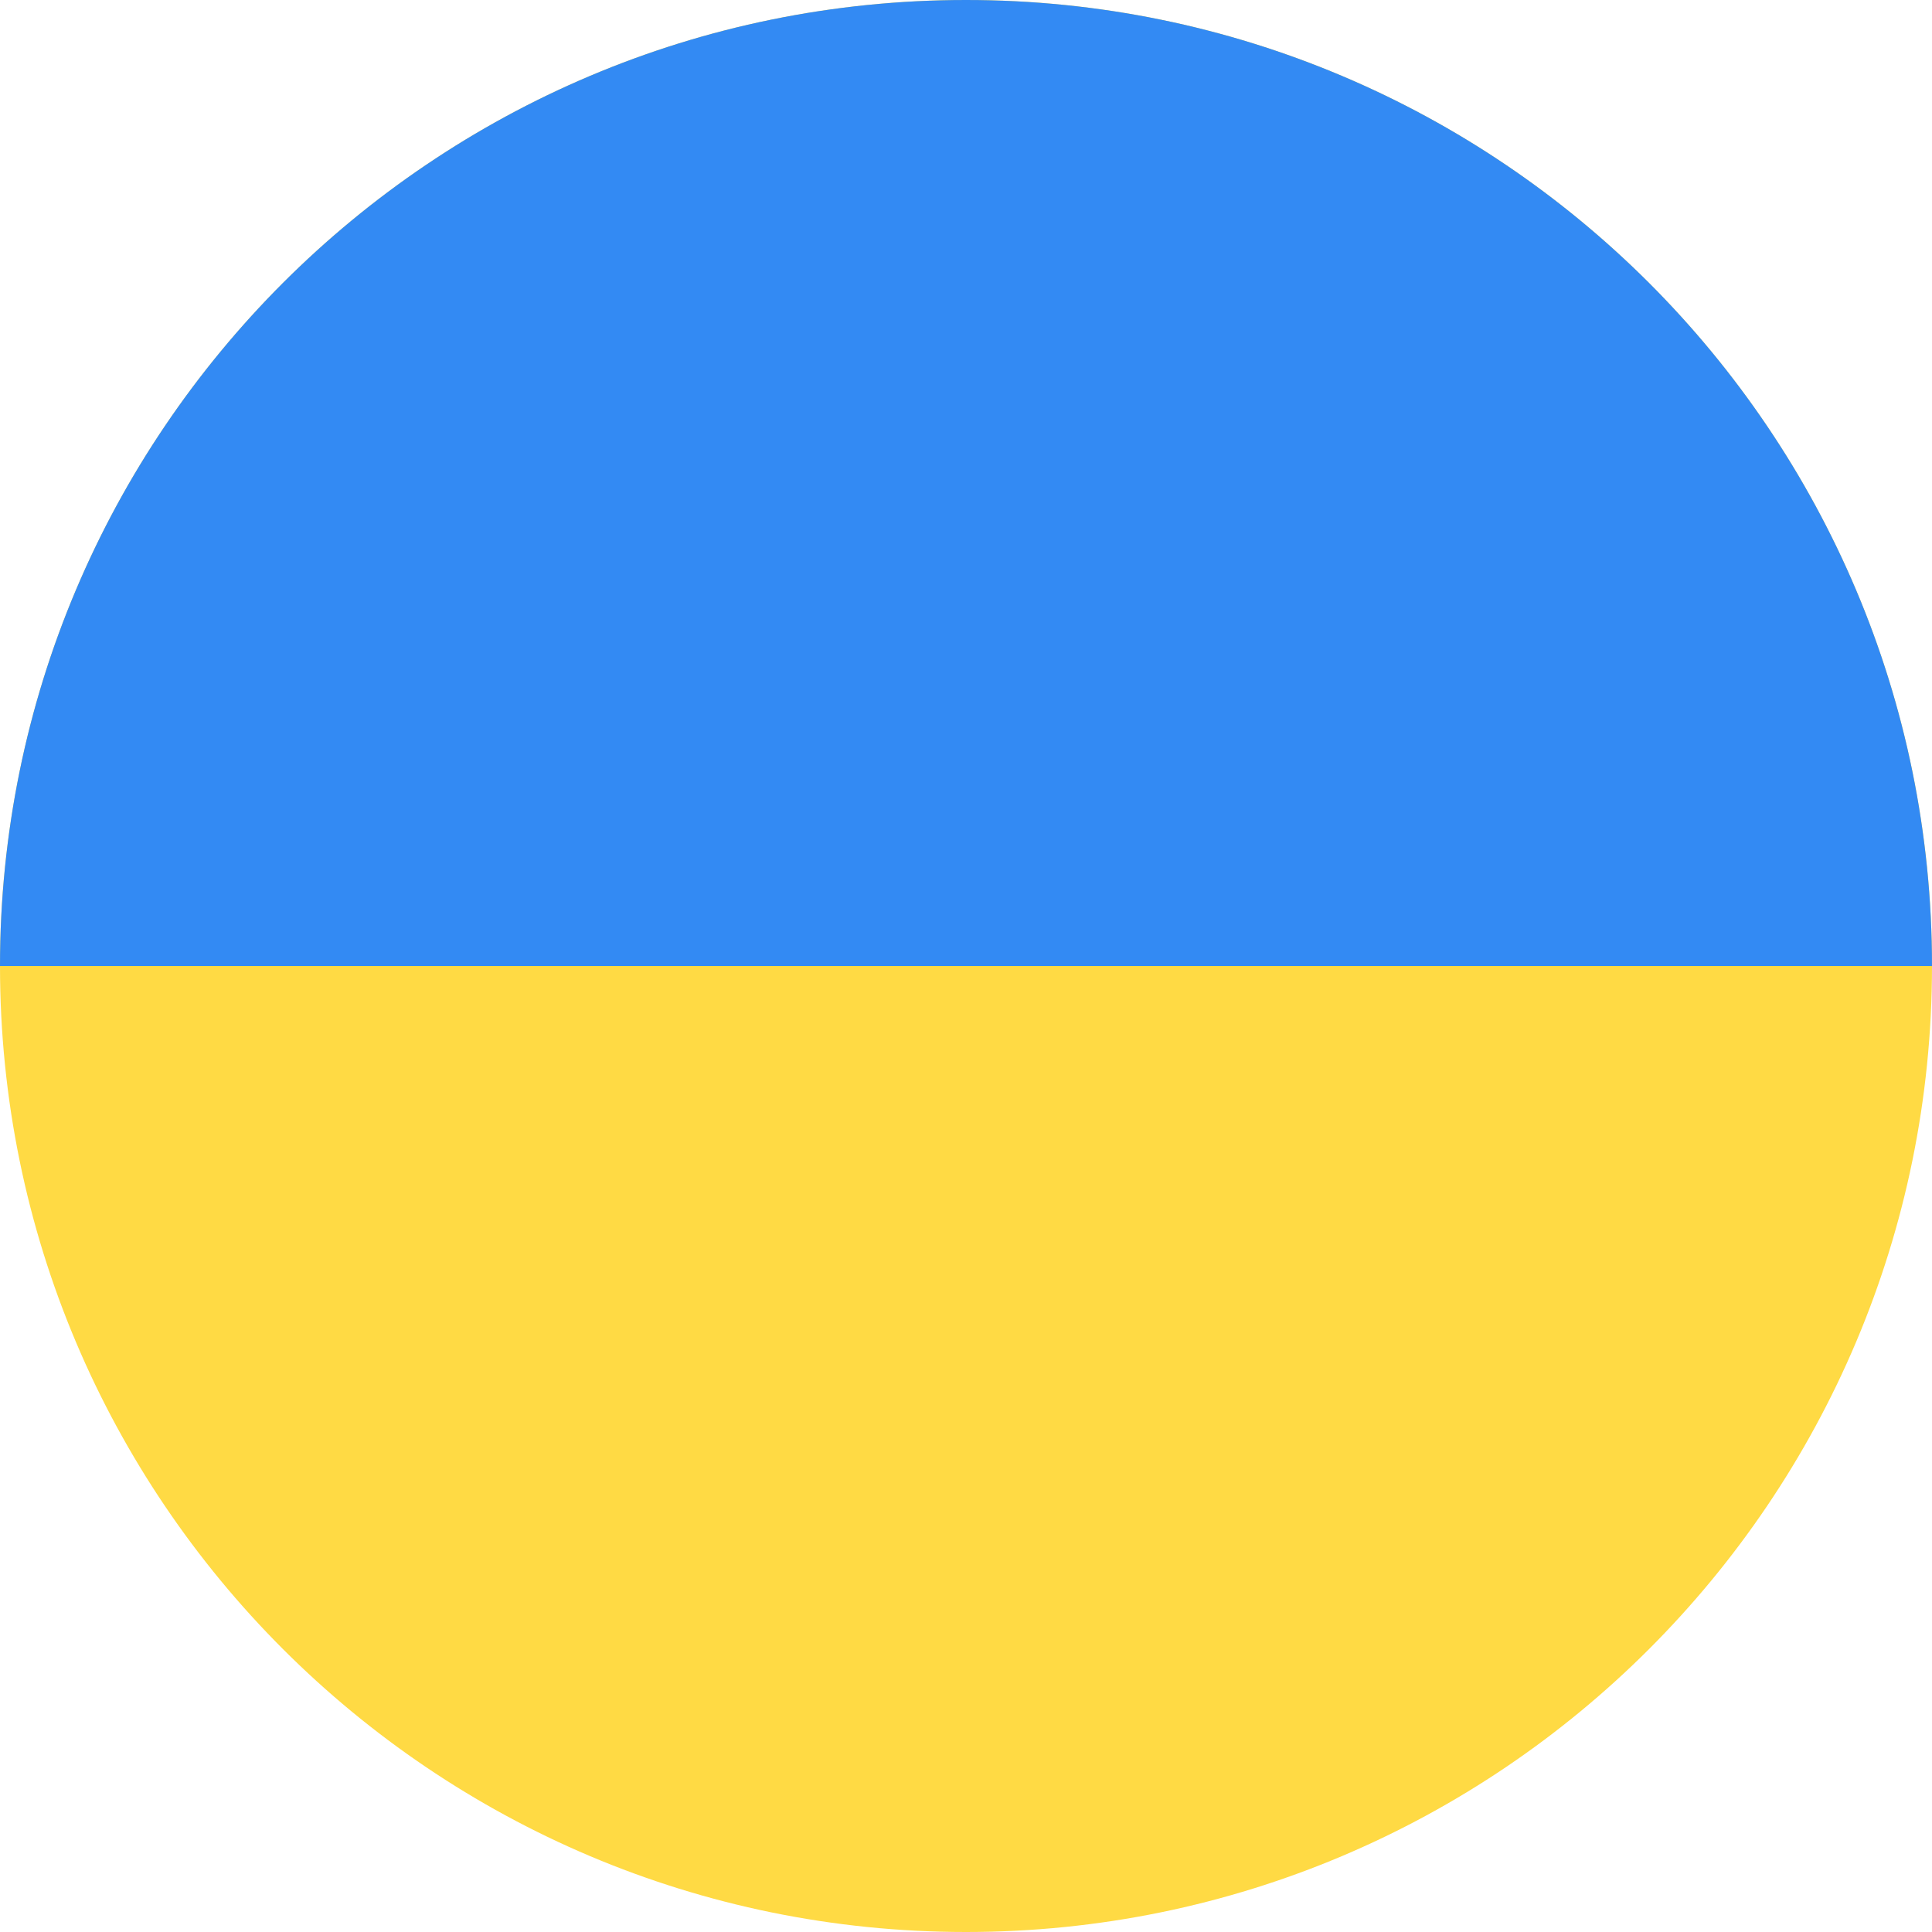
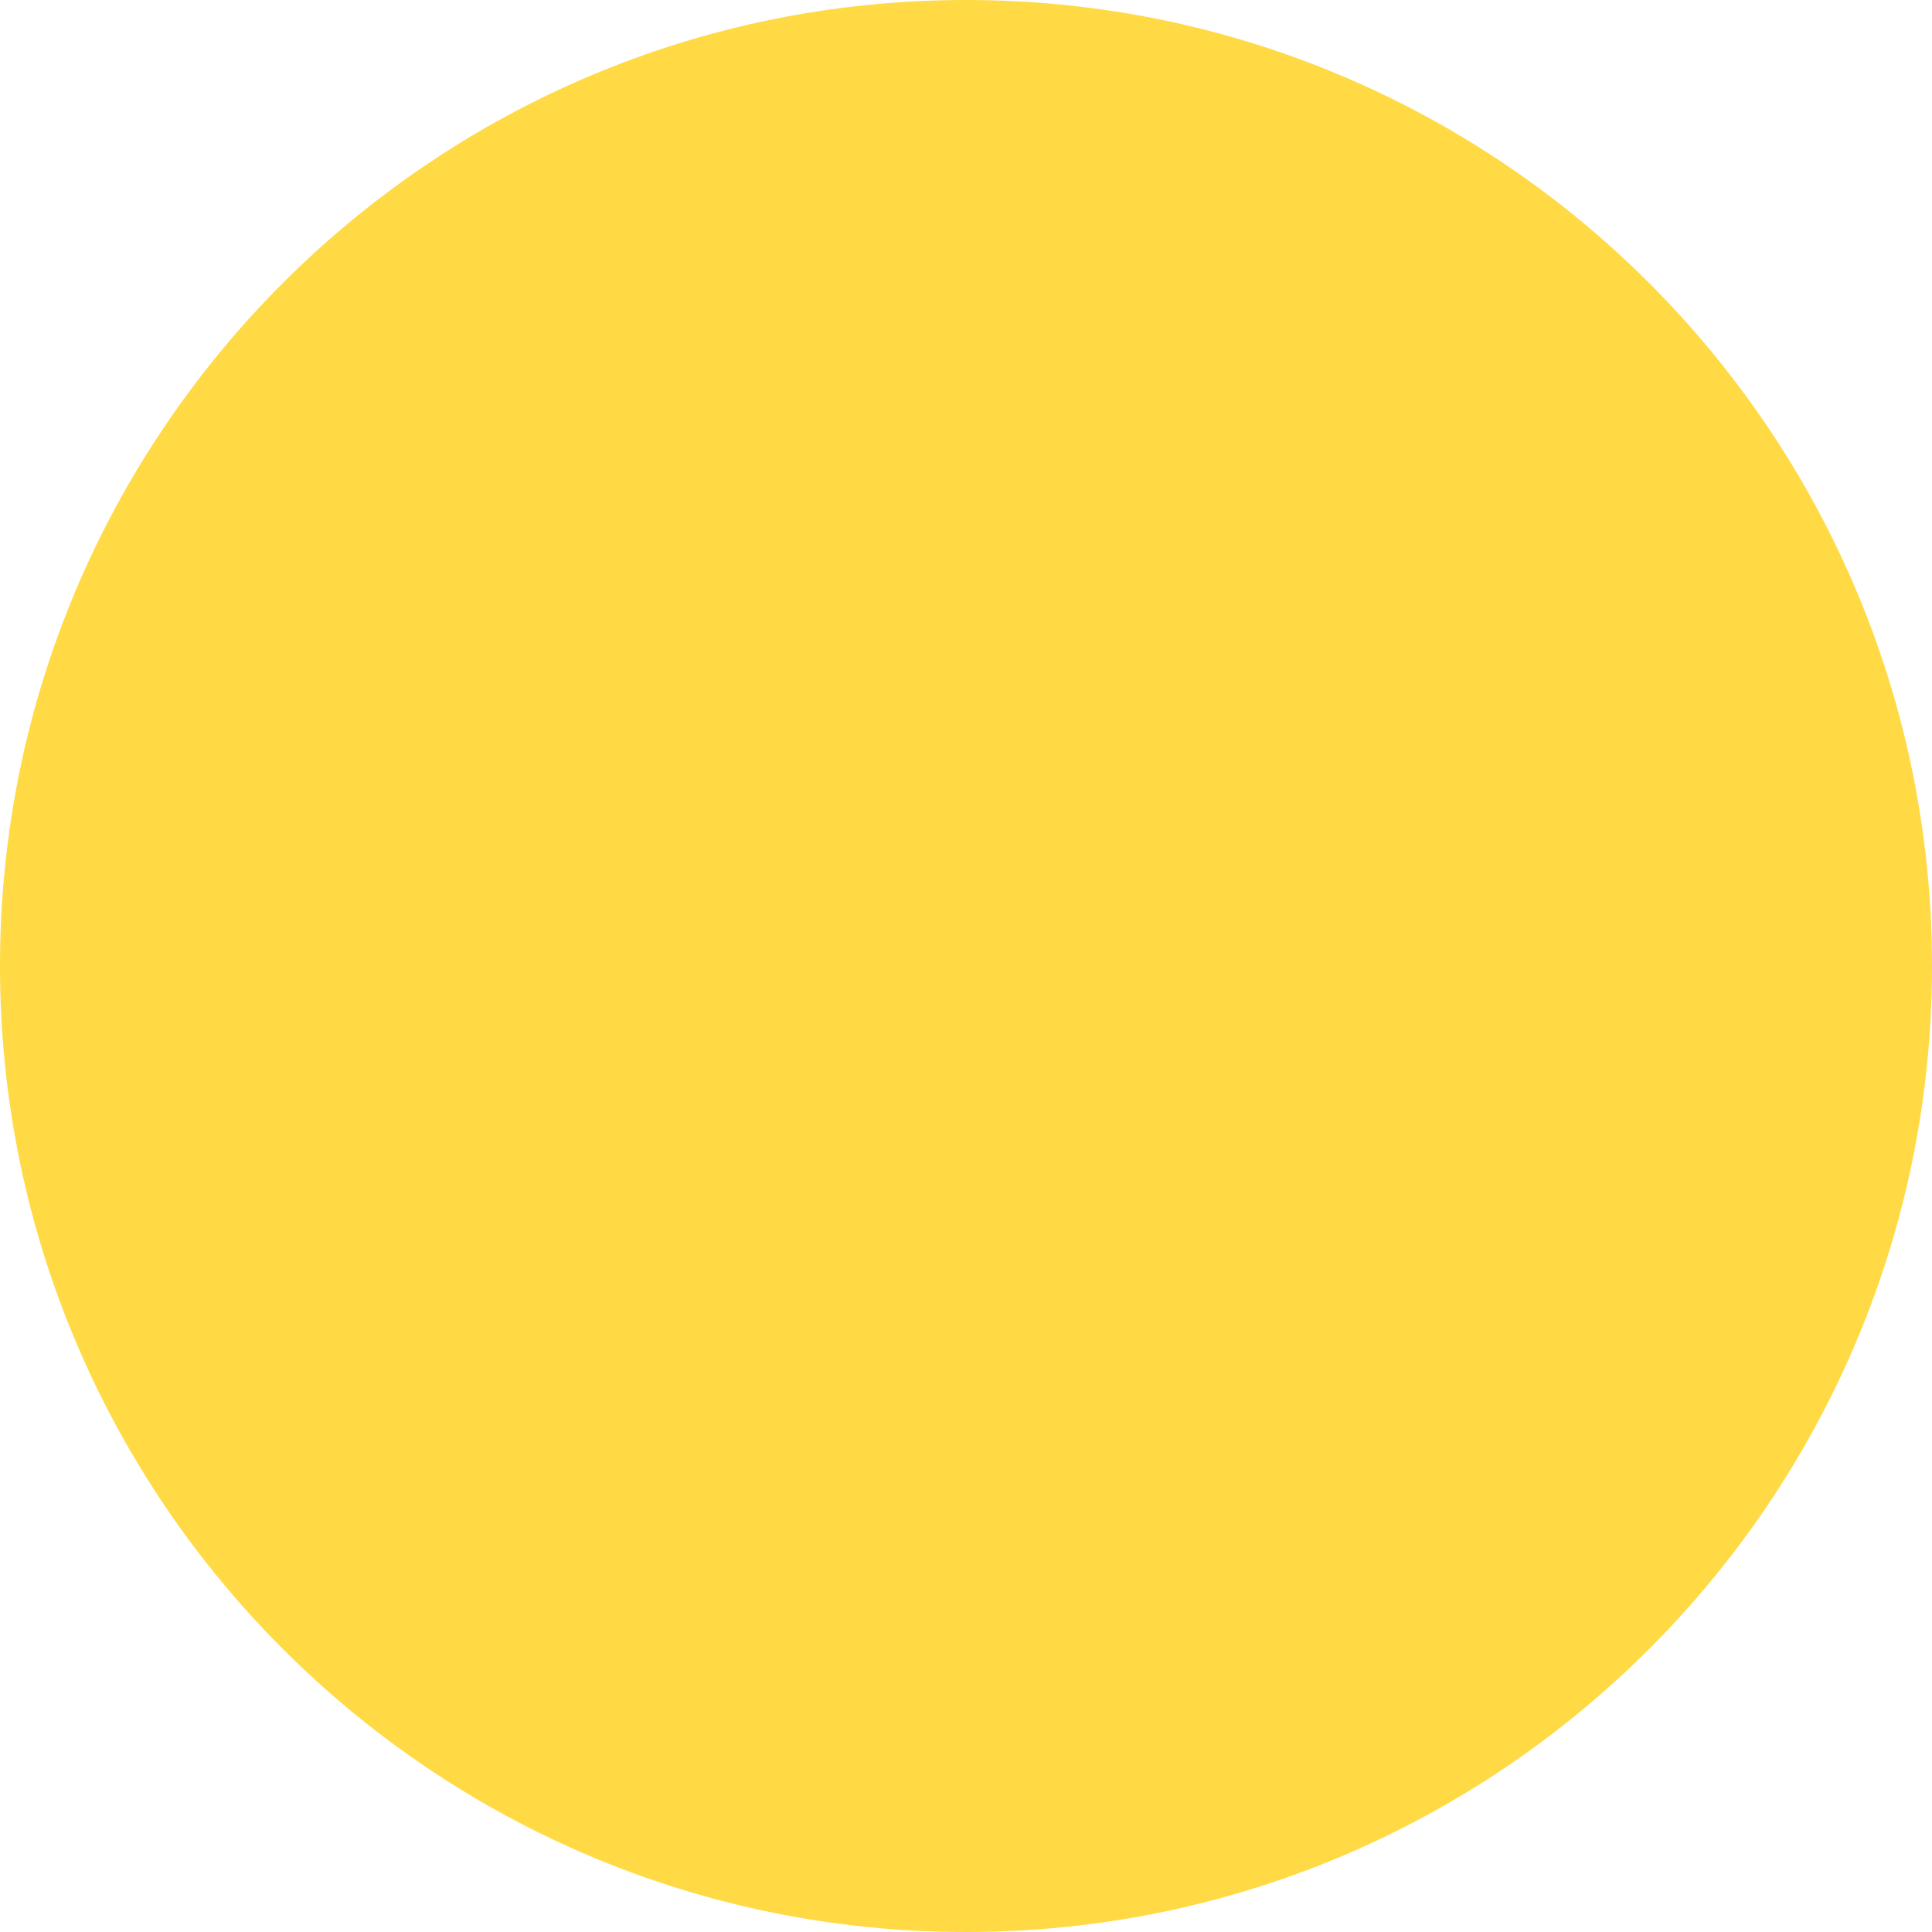
<svg xmlns="http://www.w3.org/2000/svg" version="1.1" id="Layer_1" x="0px" y="0px" viewBox="0 0 512 512" style="enable-background:new 0 0 512 512;" xml:space="preserve">
  <circle style="fill:#FFDA44;" cx="256" cy="256" r="256" />
-   <path style="fill:#338AF3;" d="M0,256C0,114.616,114.616,0,256,0s256,114.616,256,256" />
  <g>
</g>
  <g>
</g>
  <g>
</g>
  <g>
</g>
  <g>
</g>
  <g>
</g>
  <g>
</g>
  <g>
</g>
  <g>
</g>
  <g>
</g>
  <g>
</g>
  <g>
</g>
  <g>
</g>
  <g>
</g>
  <g>
</g>
</svg>
